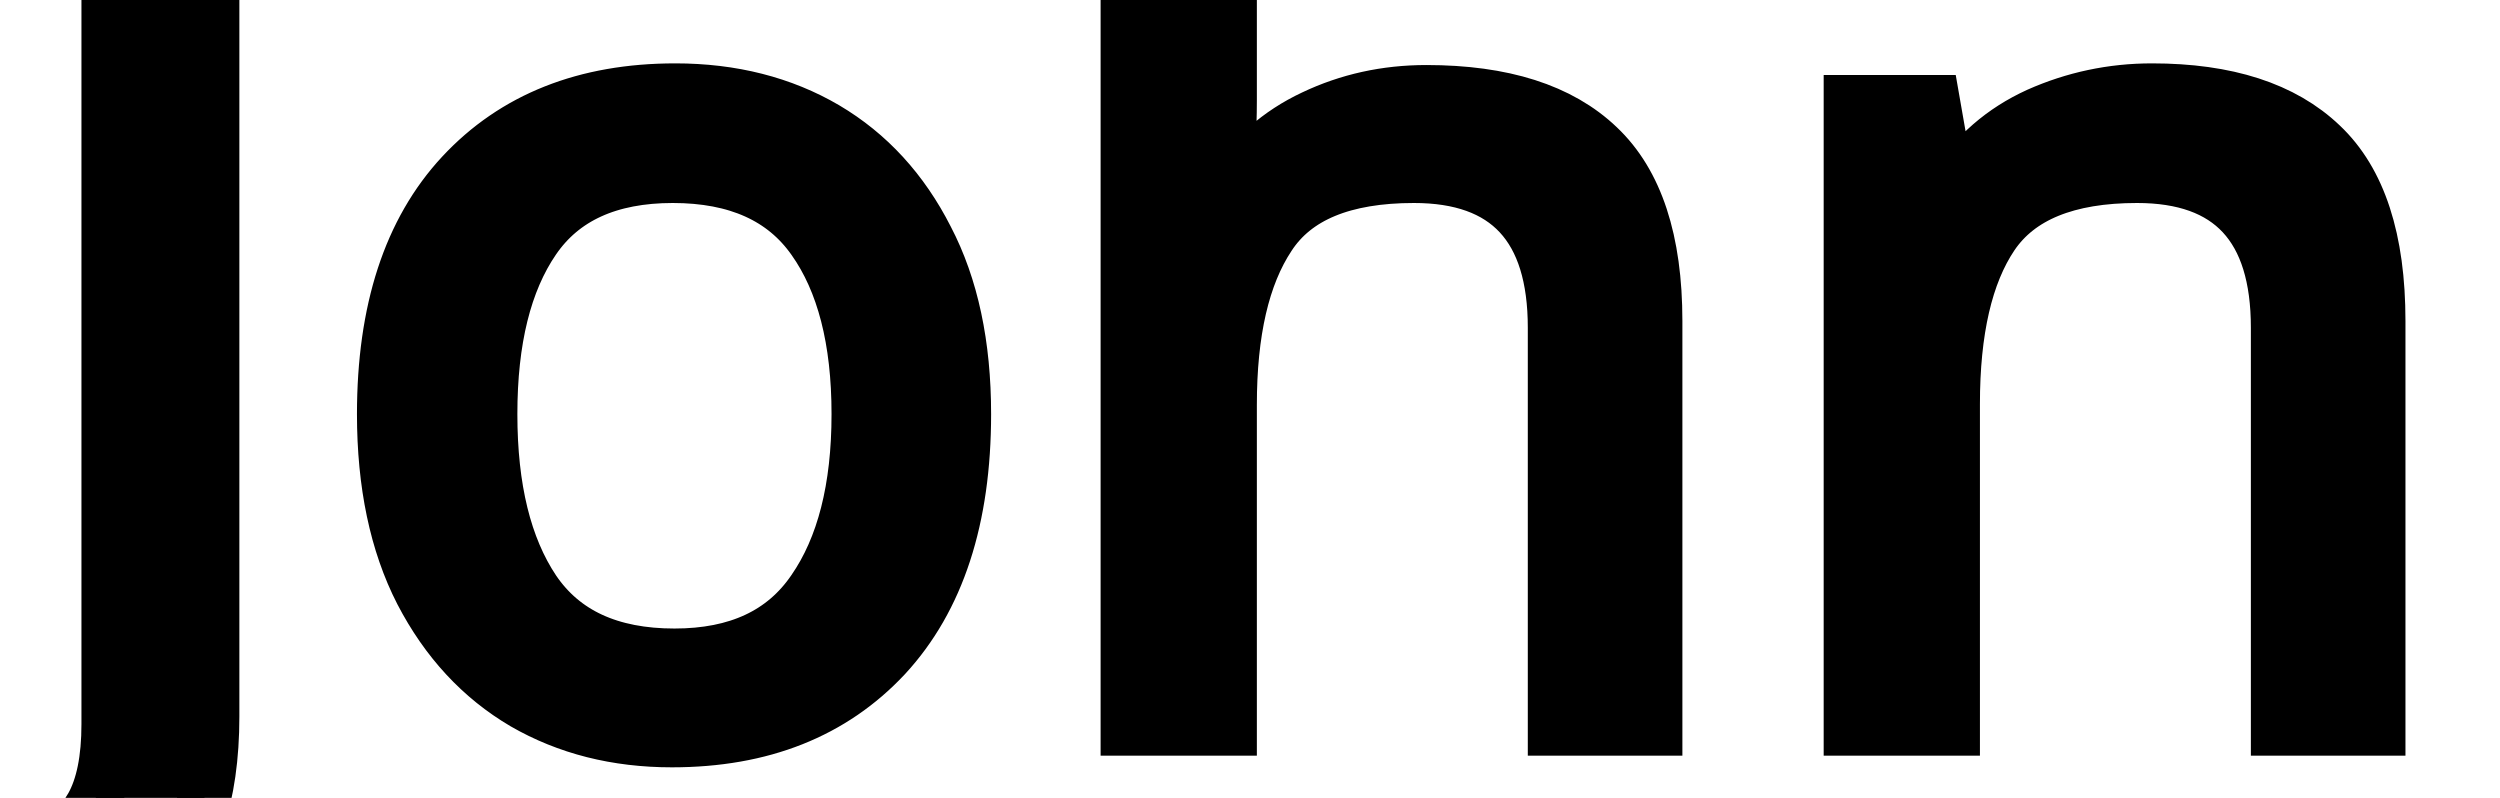
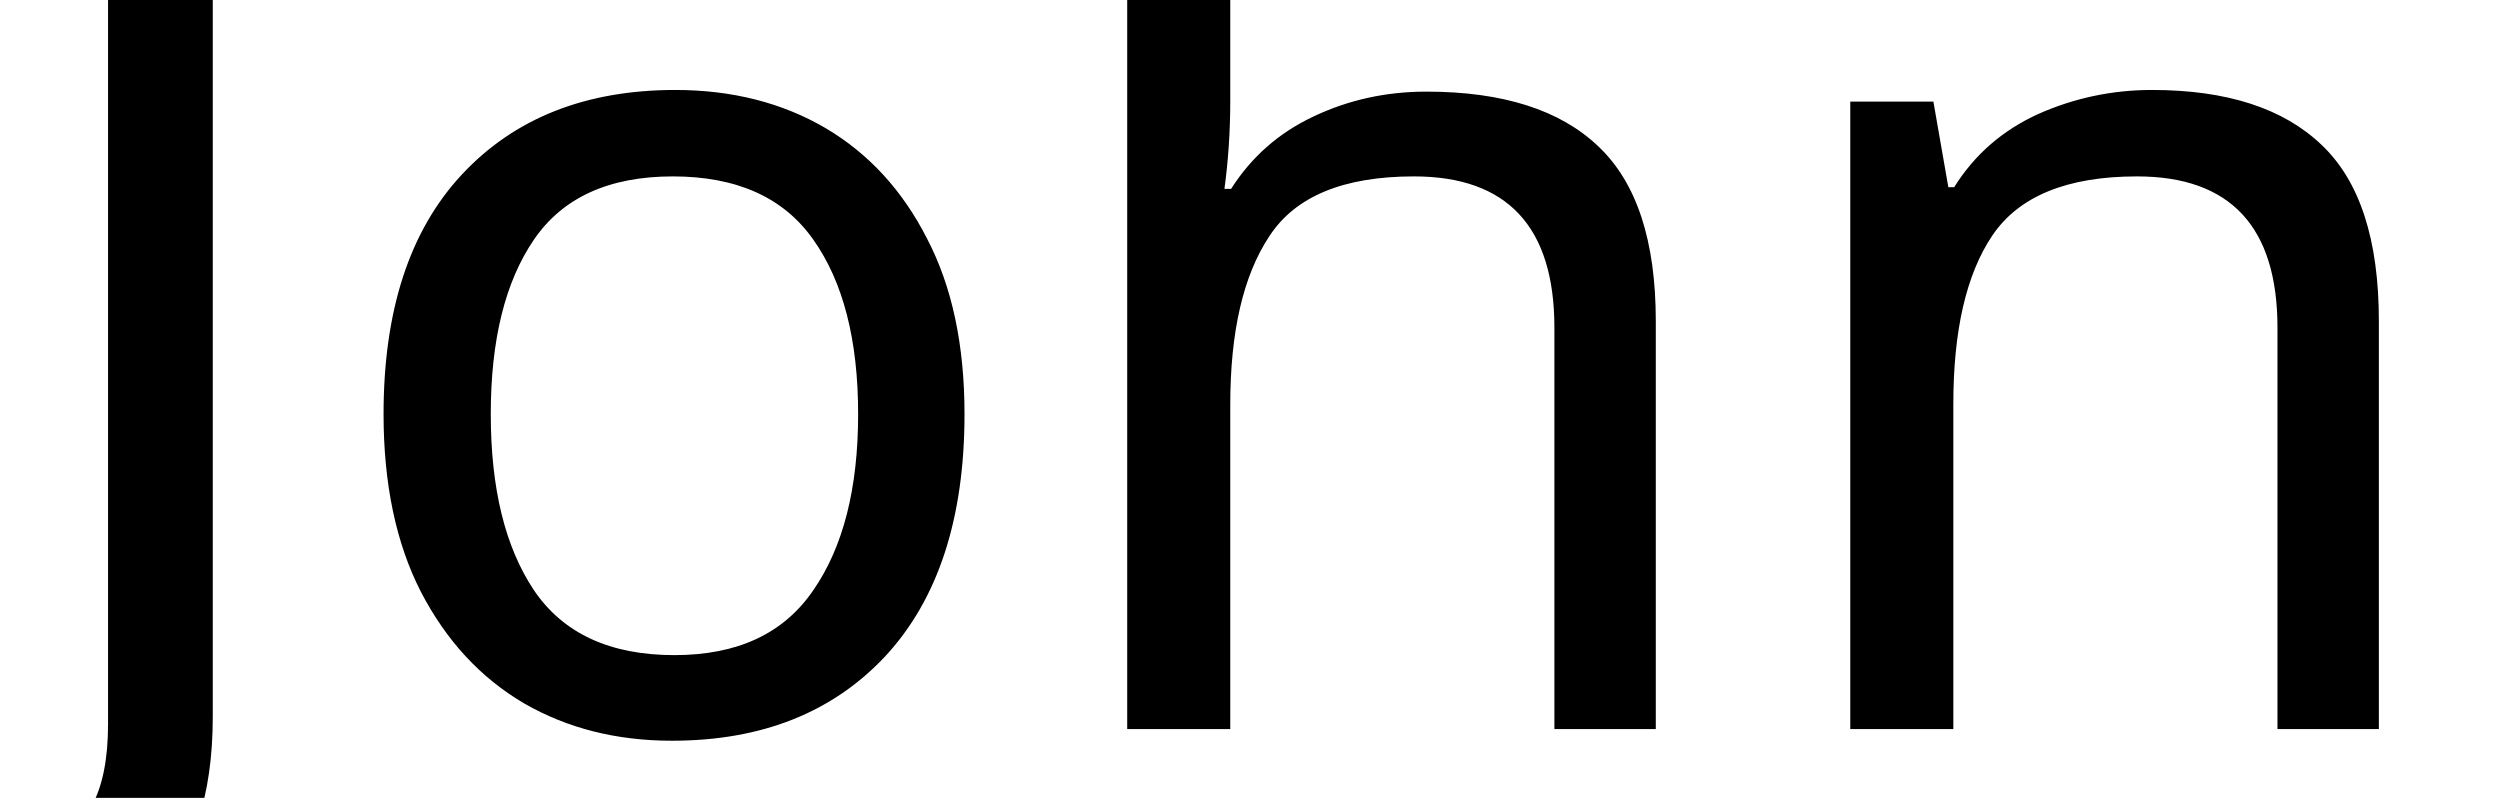
<svg xmlns="http://www.w3.org/2000/svg" class="logo" viewBox="0 0 47 15" version="1.1">
  <defs>
    <clipPath id="_clipPath_RbvQJkX4bin1ySL0RAHvfUc2utRYzOm1">
      <rect width="47" height="15" />
    </clipPath>
  </defs>
  <g clip-path="url(#_clipPath_RbvQJkX4bin1ySL0RAHvfUc2utRYzOm1)" id="logo">
-     <text transform="matrix(1,0,0,1,0,13.707)" style="font-family:'Francols';font-weight:400;font-size:22px;font-style:normal;fill:#000000;stroke:Black;">John</text>
+     <text transform="matrix(1,0,0,1,0,13.707)" style="font-family:'Roboto Mono';font-weight:400;font-size:22px;font-style:normal;fill:#000000;stroke:none;">John</text>
  </g>
</svg>
